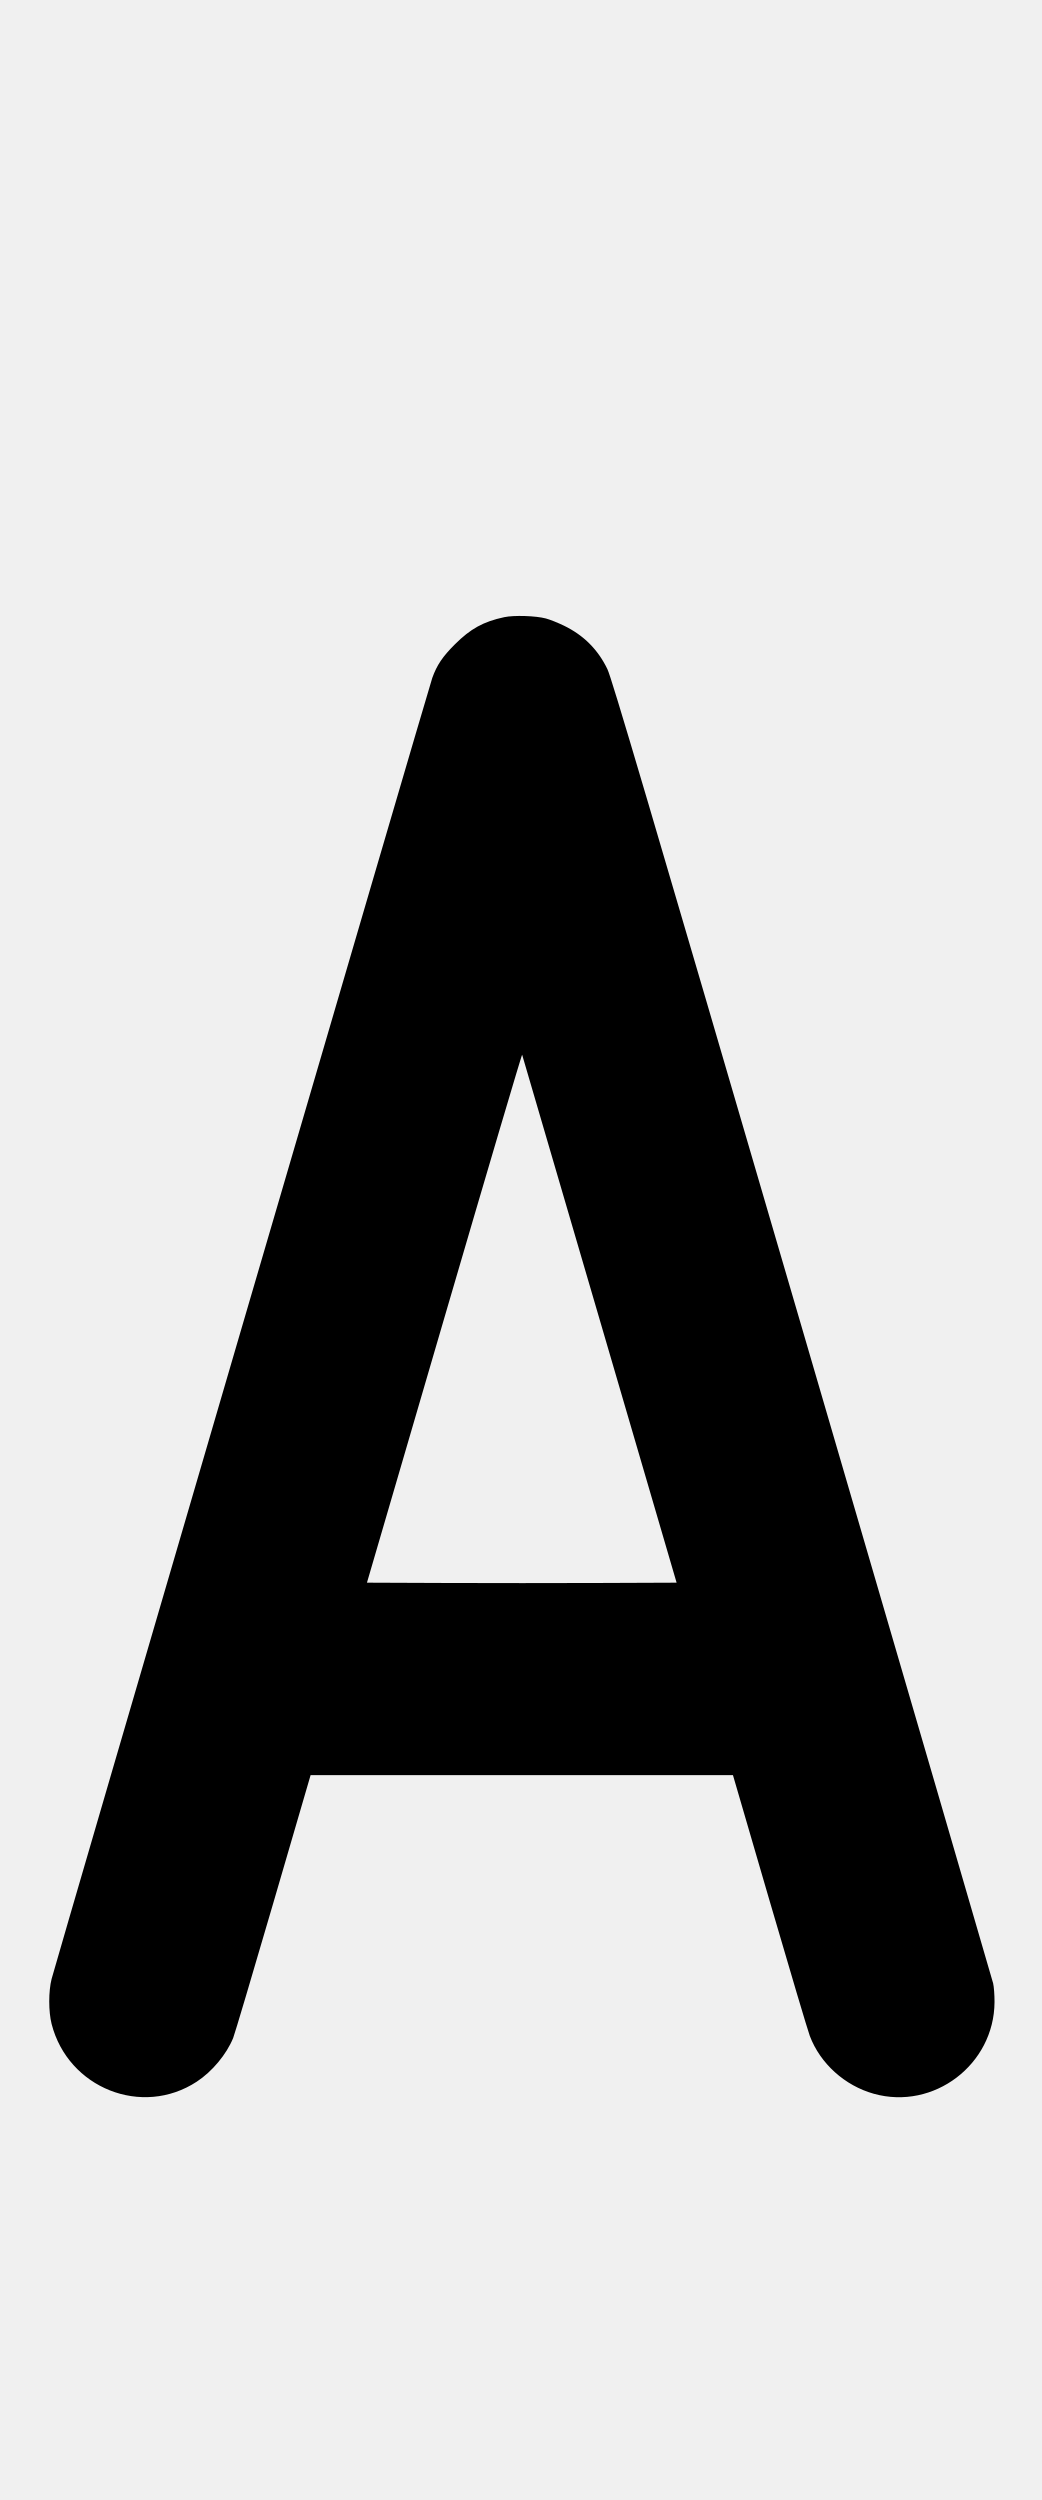
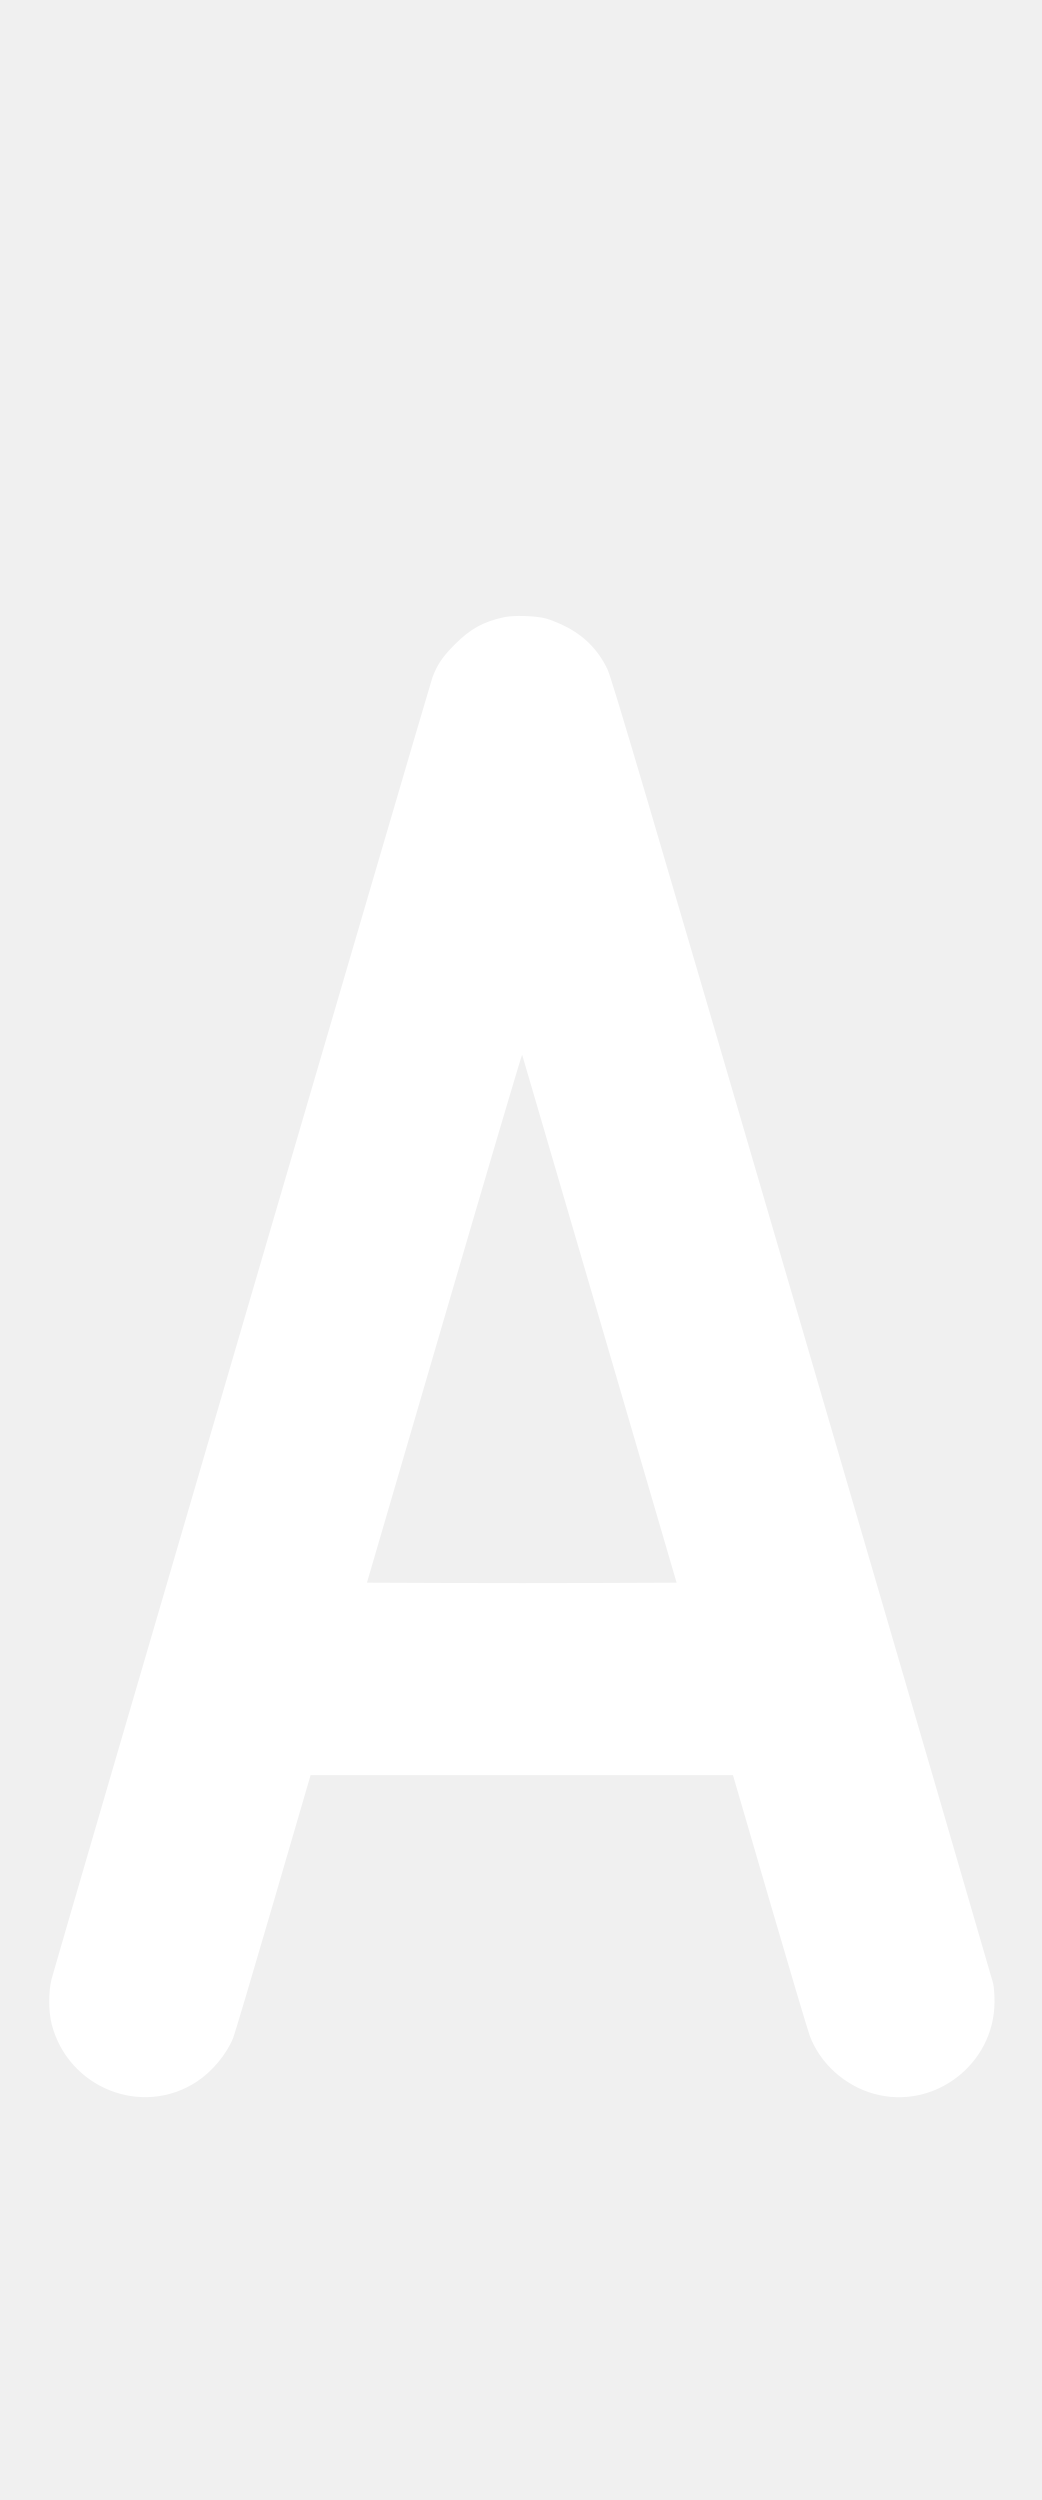
<svg xmlns="http://www.w3.org/2000/svg" height="1248" version="1.1" width="520">
  <g transform="scale(1, -1) translate(-82, -1047)">
-     <path d="M333.735 738.912c4.86 1.036 15.724 0.692 20.784 -0.658c2.007 -0.536 6.024 -2.137 9.036 -3.603c9.819 -4.776 16.952 -11.921 21.664 -21.699c2.146 -4.453 19.528 -63.313 97.221 -329.218c52.031 -178.072 94.934 -325.15 95.331 -326.807 c0.4 -1.663 0.711 -5.843 0.696 -9.337c-0.136 -31.205 -30.36 -54.168 -60.274 -45.794c-14.517 4.064 -26.72 15.093 -31.939 28.866c-0.954 2.517 -9.983 32.861 -20.049 67.38l-18.312 62.801h-105.422h-105.422l-18.675 -64.006 c-10.265 -35.181 -19.262 -65.444 -19.978 -67.199c-3.341 -8.192 -10.474 -16.756 -18.155 -21.797c-27.322 -17.935 -64.261 -3.263 -72.473 28.785c-1.576 6.144 -1.581 16.358 -0.013 22.47c2.071 8.072 188.546 645.388 190.045 649.518 c2.339 6.447 5.109 10.559 11.237 16.687c7.838 7.839 14.276 11.387 24.698 13.611zM381.326 388.343c-21.141 72.289 -38.542 131.741 -38.675 132.138c-0.132 0.398 -17.625 -58.764 -38.855 -131.415l-38.614 -132.138l38.855 -0.152 c21.385 -0.083 56.136 -0.083 77.289 0l38.434 0.152z" glyph-name="A" unicode="A" />
+     <path style="fill:#ffffff" d="M333.735 738.912c4.86 1.036 15.724 0.692 20.784 -0.658c2.007 -0.536 6.024 -2.137 9.036 -3.603c9.819 -4.776 16.952 -11.921 21.664 -21.699c2.146 -4.453 19.528 -63.313 97.221 -329.218c52.031 -178.072 94.934 -325.15 95.331 -326.807 c0.4 -1.663 0.711 -5.843 0.696 -9.337c-0.136 -31.205 -30.36 -54.168 -60.274 -45.794c-14.517 4.064 -26.72 15.093 -31.939 28.866c-0.954 2.517 -9.983 32.861 -20.049 67.38l-18.312 62.801h-105.422h-105.422l-18.675 -64.006 c-10.265 -35.181 -19.262 -65.444 -19.978 -67.199c-3.341 -8.192 -10.474 -16.756 -18.155 -21.797c-27.322 -17.935 -64.261 -3.263 -72.473 28.785c-1.576 6.144 -1.581 16.358 -0.013 22.47c2.071 8.072 188.546 645.388 190.045 649.518 c2.339 6.447 5.109 10.559 11.237 16.687c7.838 7.839 14.276 11.387 24.698 13.611zM381.326 388.343c-21.141 72.289 -38.542 131.741 -38.675 132.138c-0.132 0.398 -17.625 -58.764 -38.855 -131.415l-38.614 -132.138l38.855 -0.152 c21.385 -0.083 56.136 -0.083 77.289 0l38.434 0.152z" glyph-name="A" unicode="A" />
  </g>
</svg>
